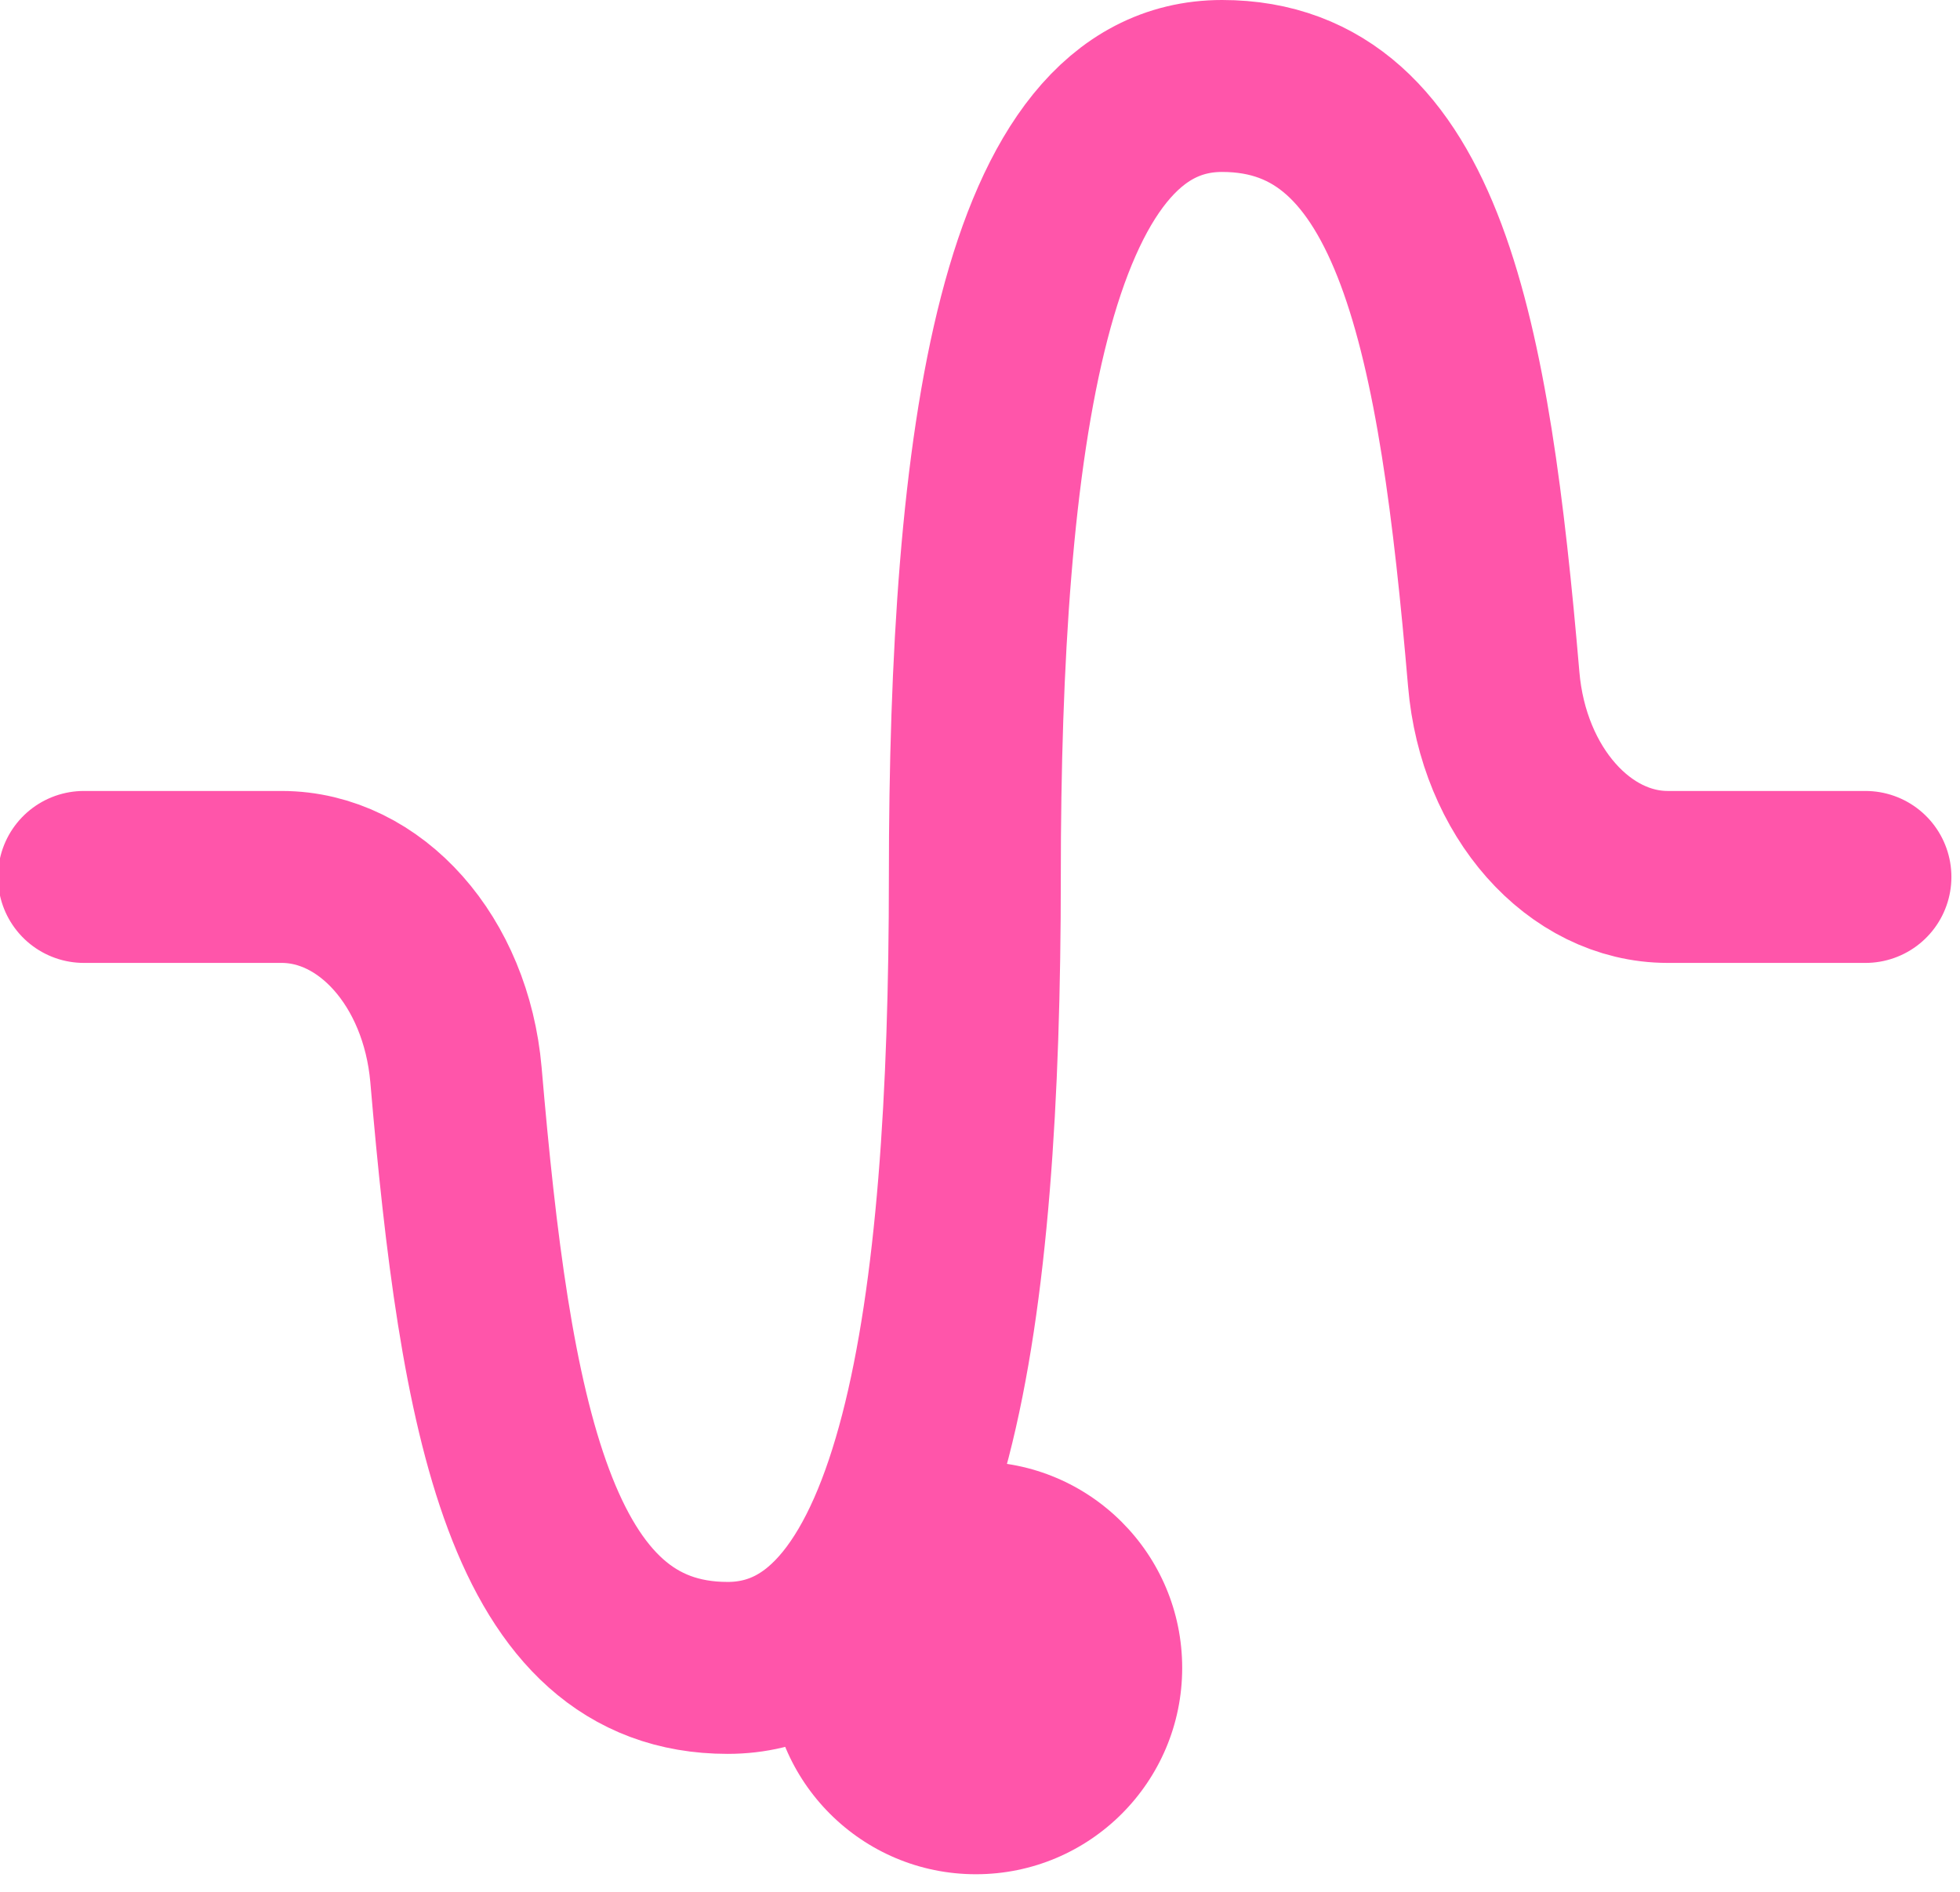
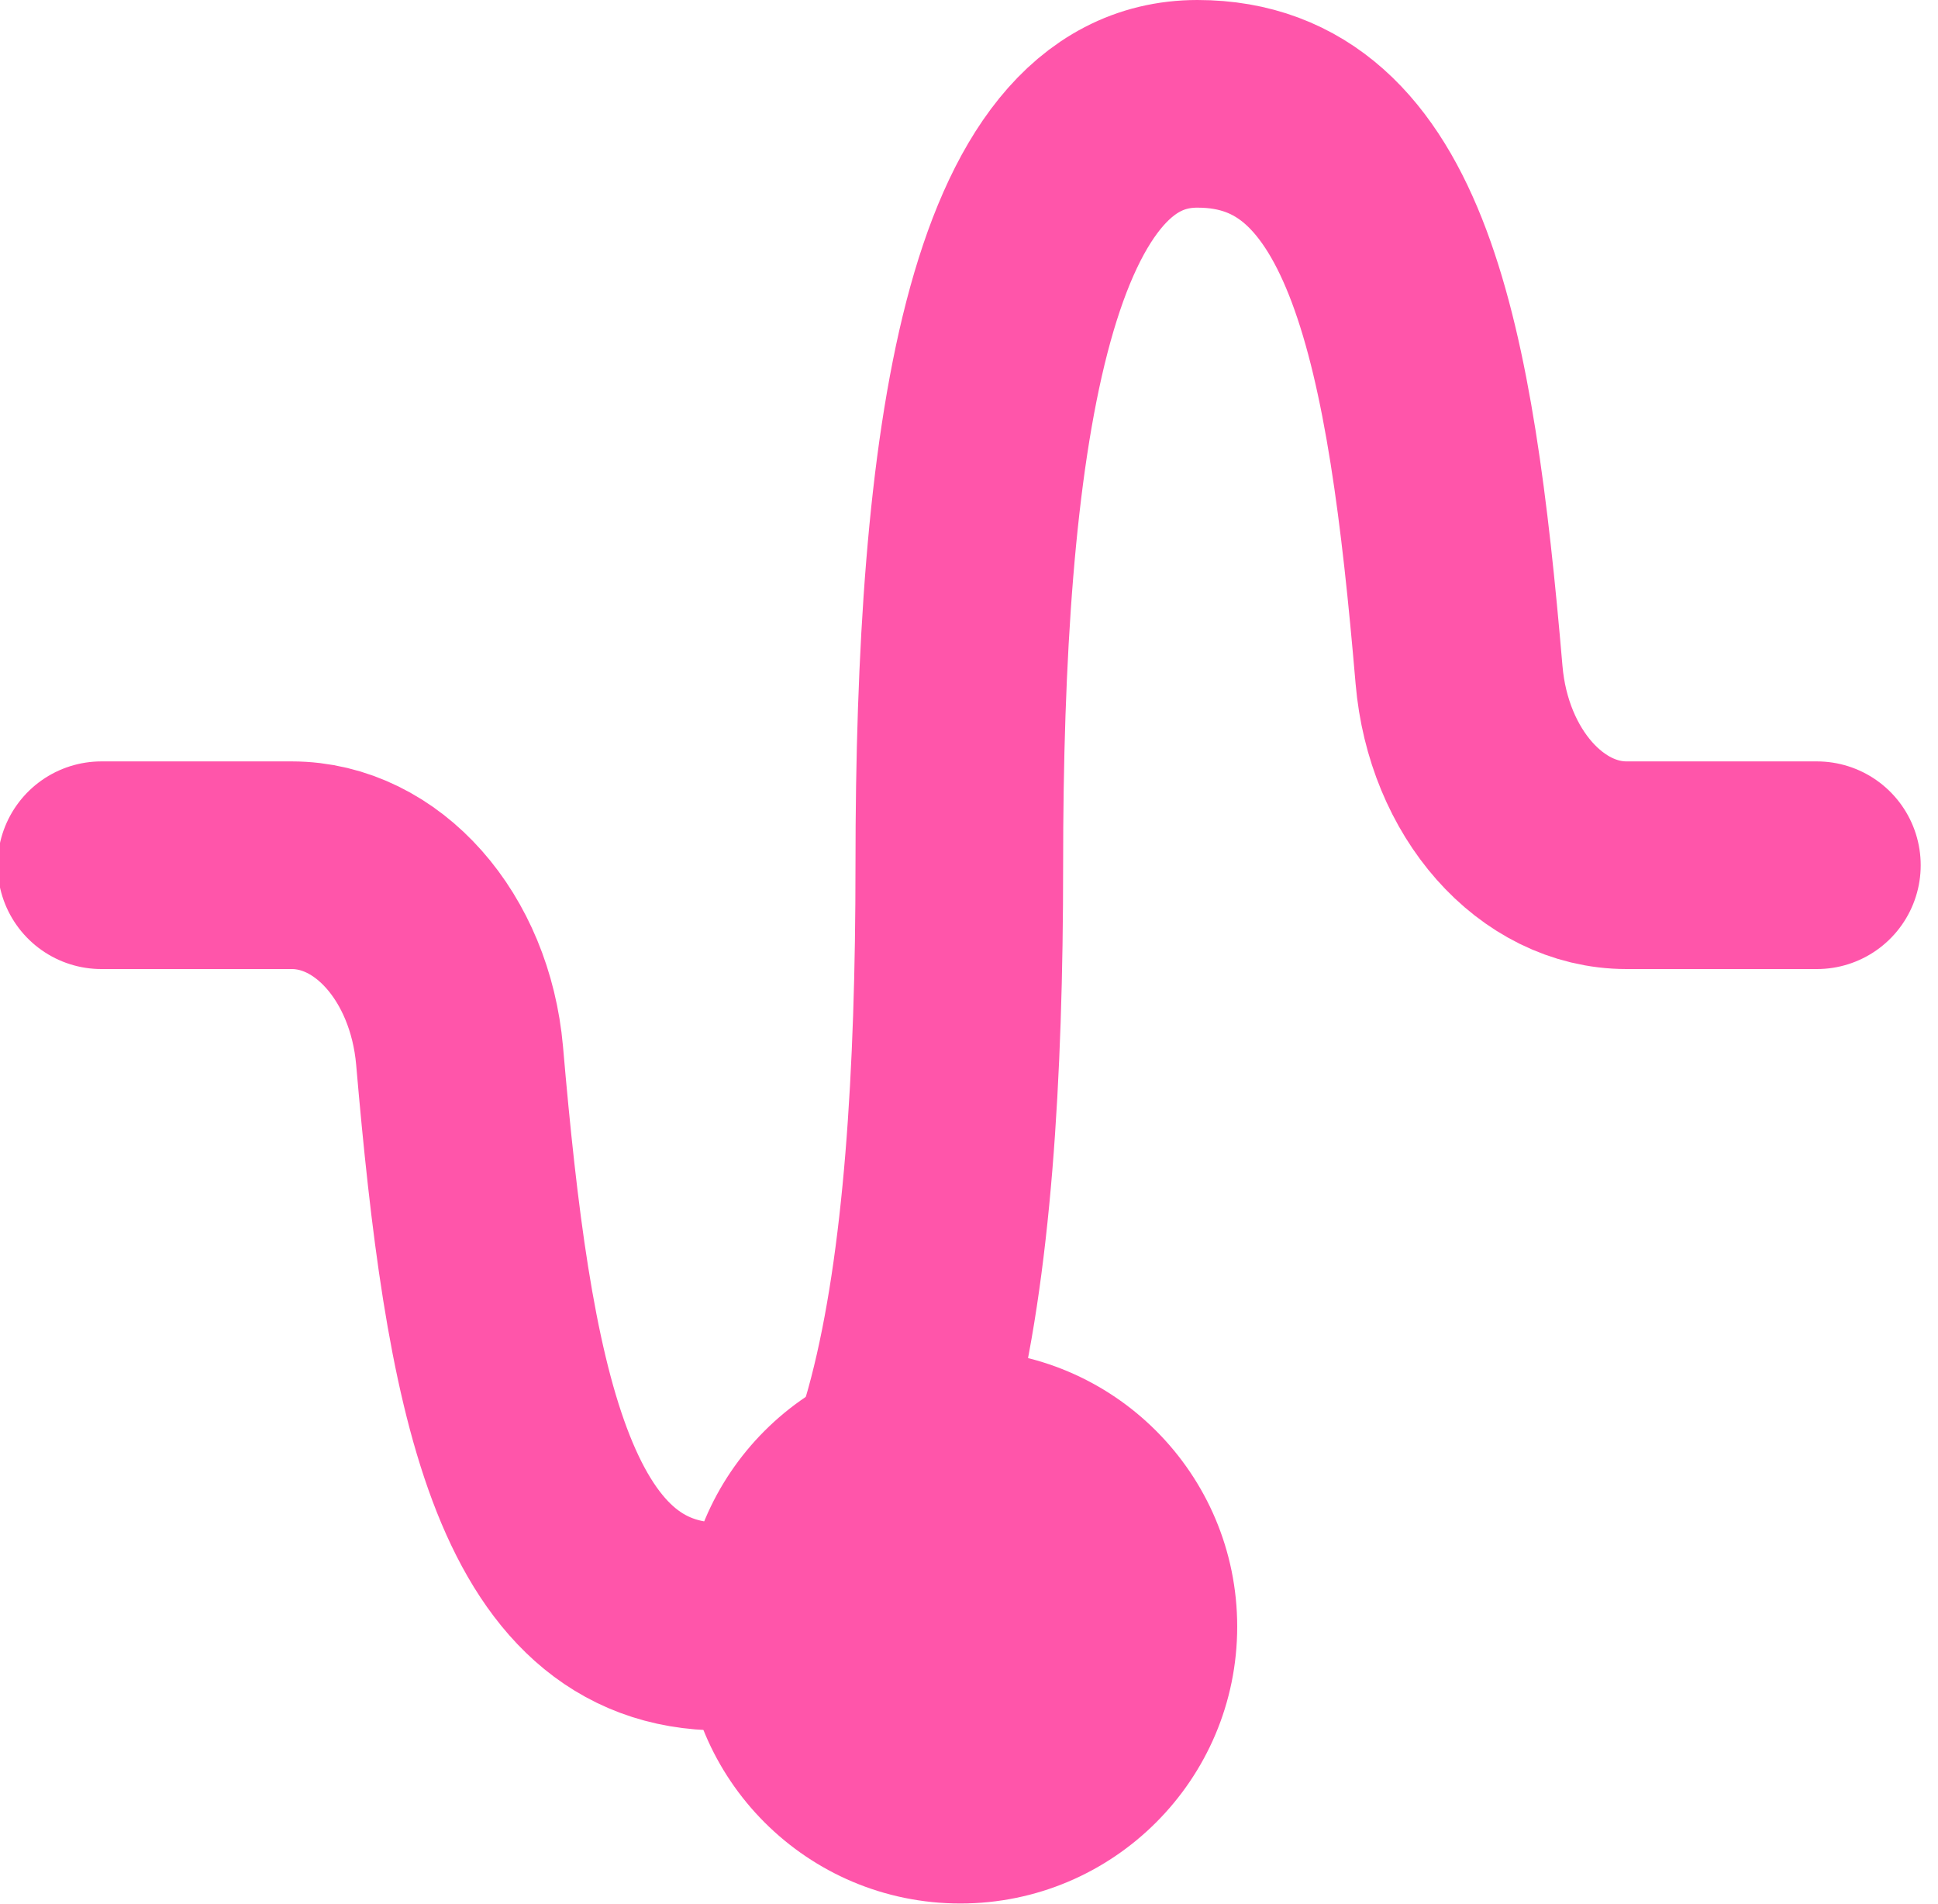
- <svg xmlns="http://www.w3.org/2000/svg" width="57" height="55" viewBox="0 0 57 55">
-   <path d="M54.25 25.5h-5.75c-2.57 0 -4.78 -2.46 -5.06 -5.75c-0.85 -9.92 -2.15 -17.25 -7.9 -17.25s-7.19 10.3 -7.19 23s-1.44 23 -7.19 23s-7.05 -7.32 -7.9 -17.25c-0.29 -3.3 -2.49 -5.75 -5.07 -5.75h-5.75" fill="none" stroke="#FF55AA" stroke-width="5" stroke-linecap="round" stroke-linejoin="round" />
-   <circle cx="28.38" cy="48.5" r="6" fill="#FF55AA" />
+ <svg xmlns="http://www.w3.org/2000/svg" width="56" height="55" viewBox="0 0 56 55">
+   <path d="M52.5 25h-5.5c-2.46 0 -4.57 -2.36 -4.84 -5.5c-0.81 -9.49 -2.06 -16.5 -7.56 -16.5s-6.88 9.85 -6.88 22s-1.38 22 -6.88 22s-6.74 -7 -7.56 -16.5c-0.28 -3.15 -2.38 -5.5 -4.85 -5.5h-5.5" fill="none" stroke="#FF55AA" stroke-width="6" stroke-linecap="round" stroke-linejoin="round" />
+   <circle cx="27.75" cy="47" r="8" fill="#FF55AA" />
</svg>
